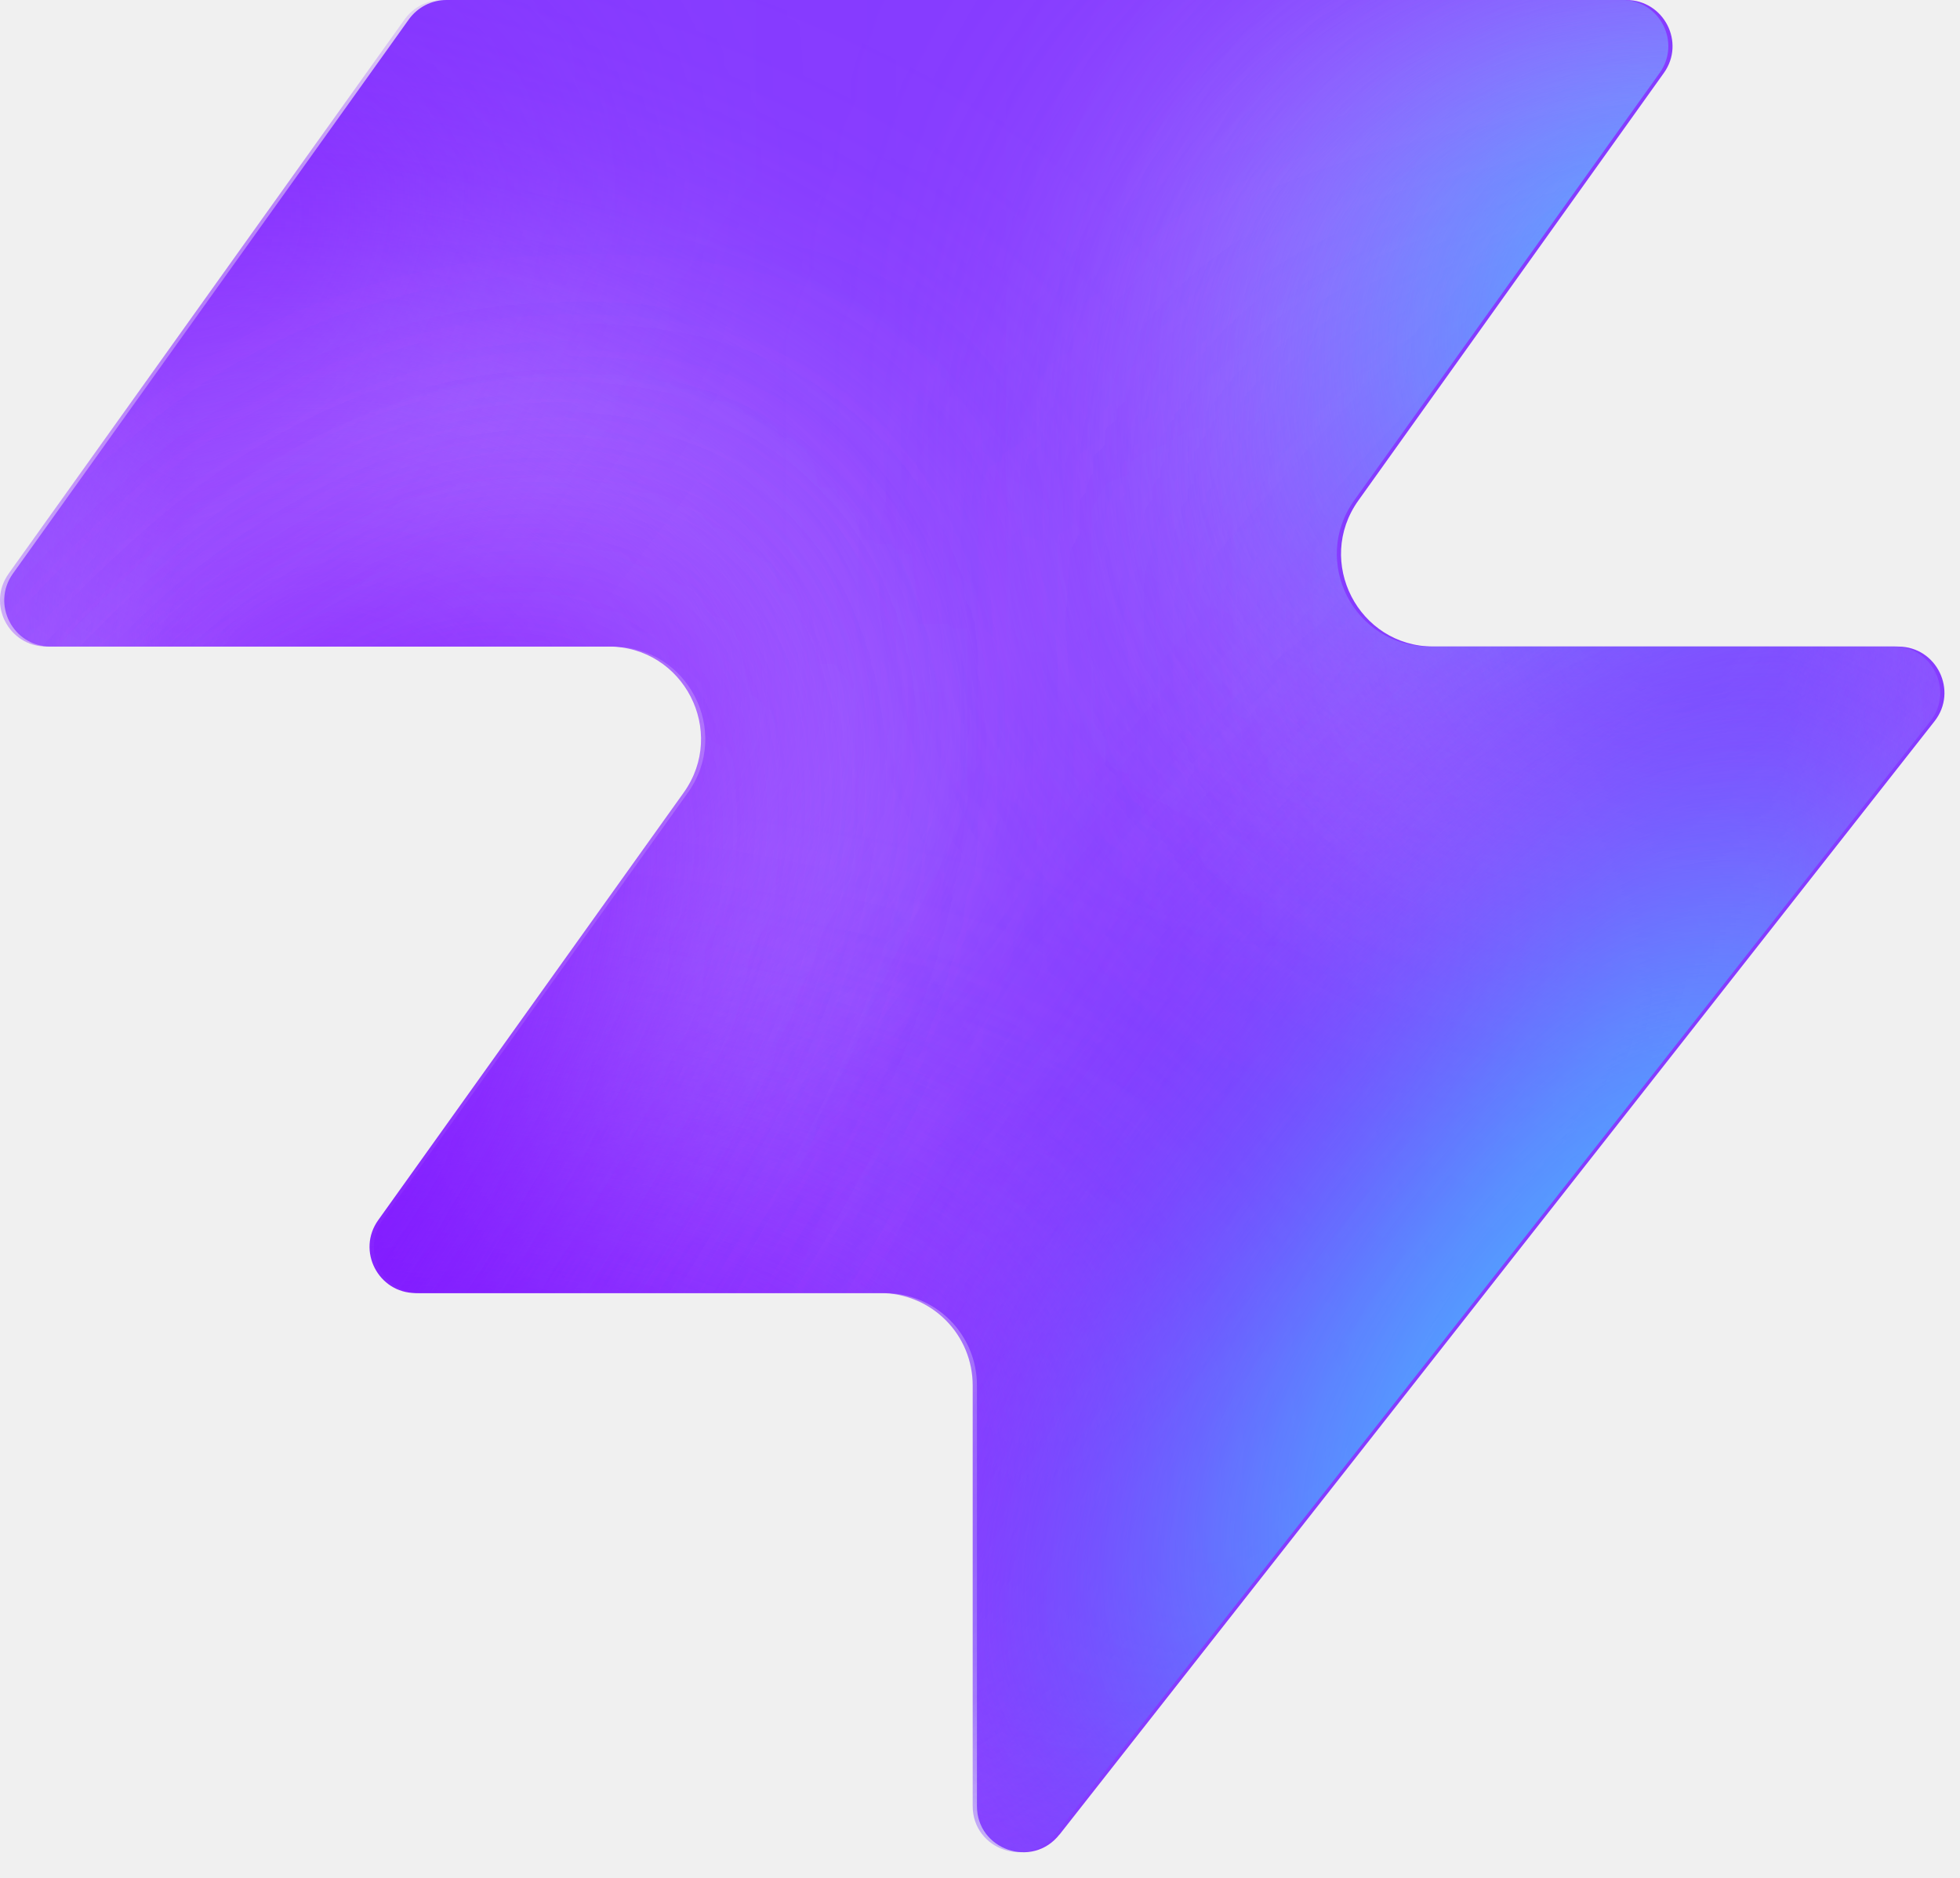
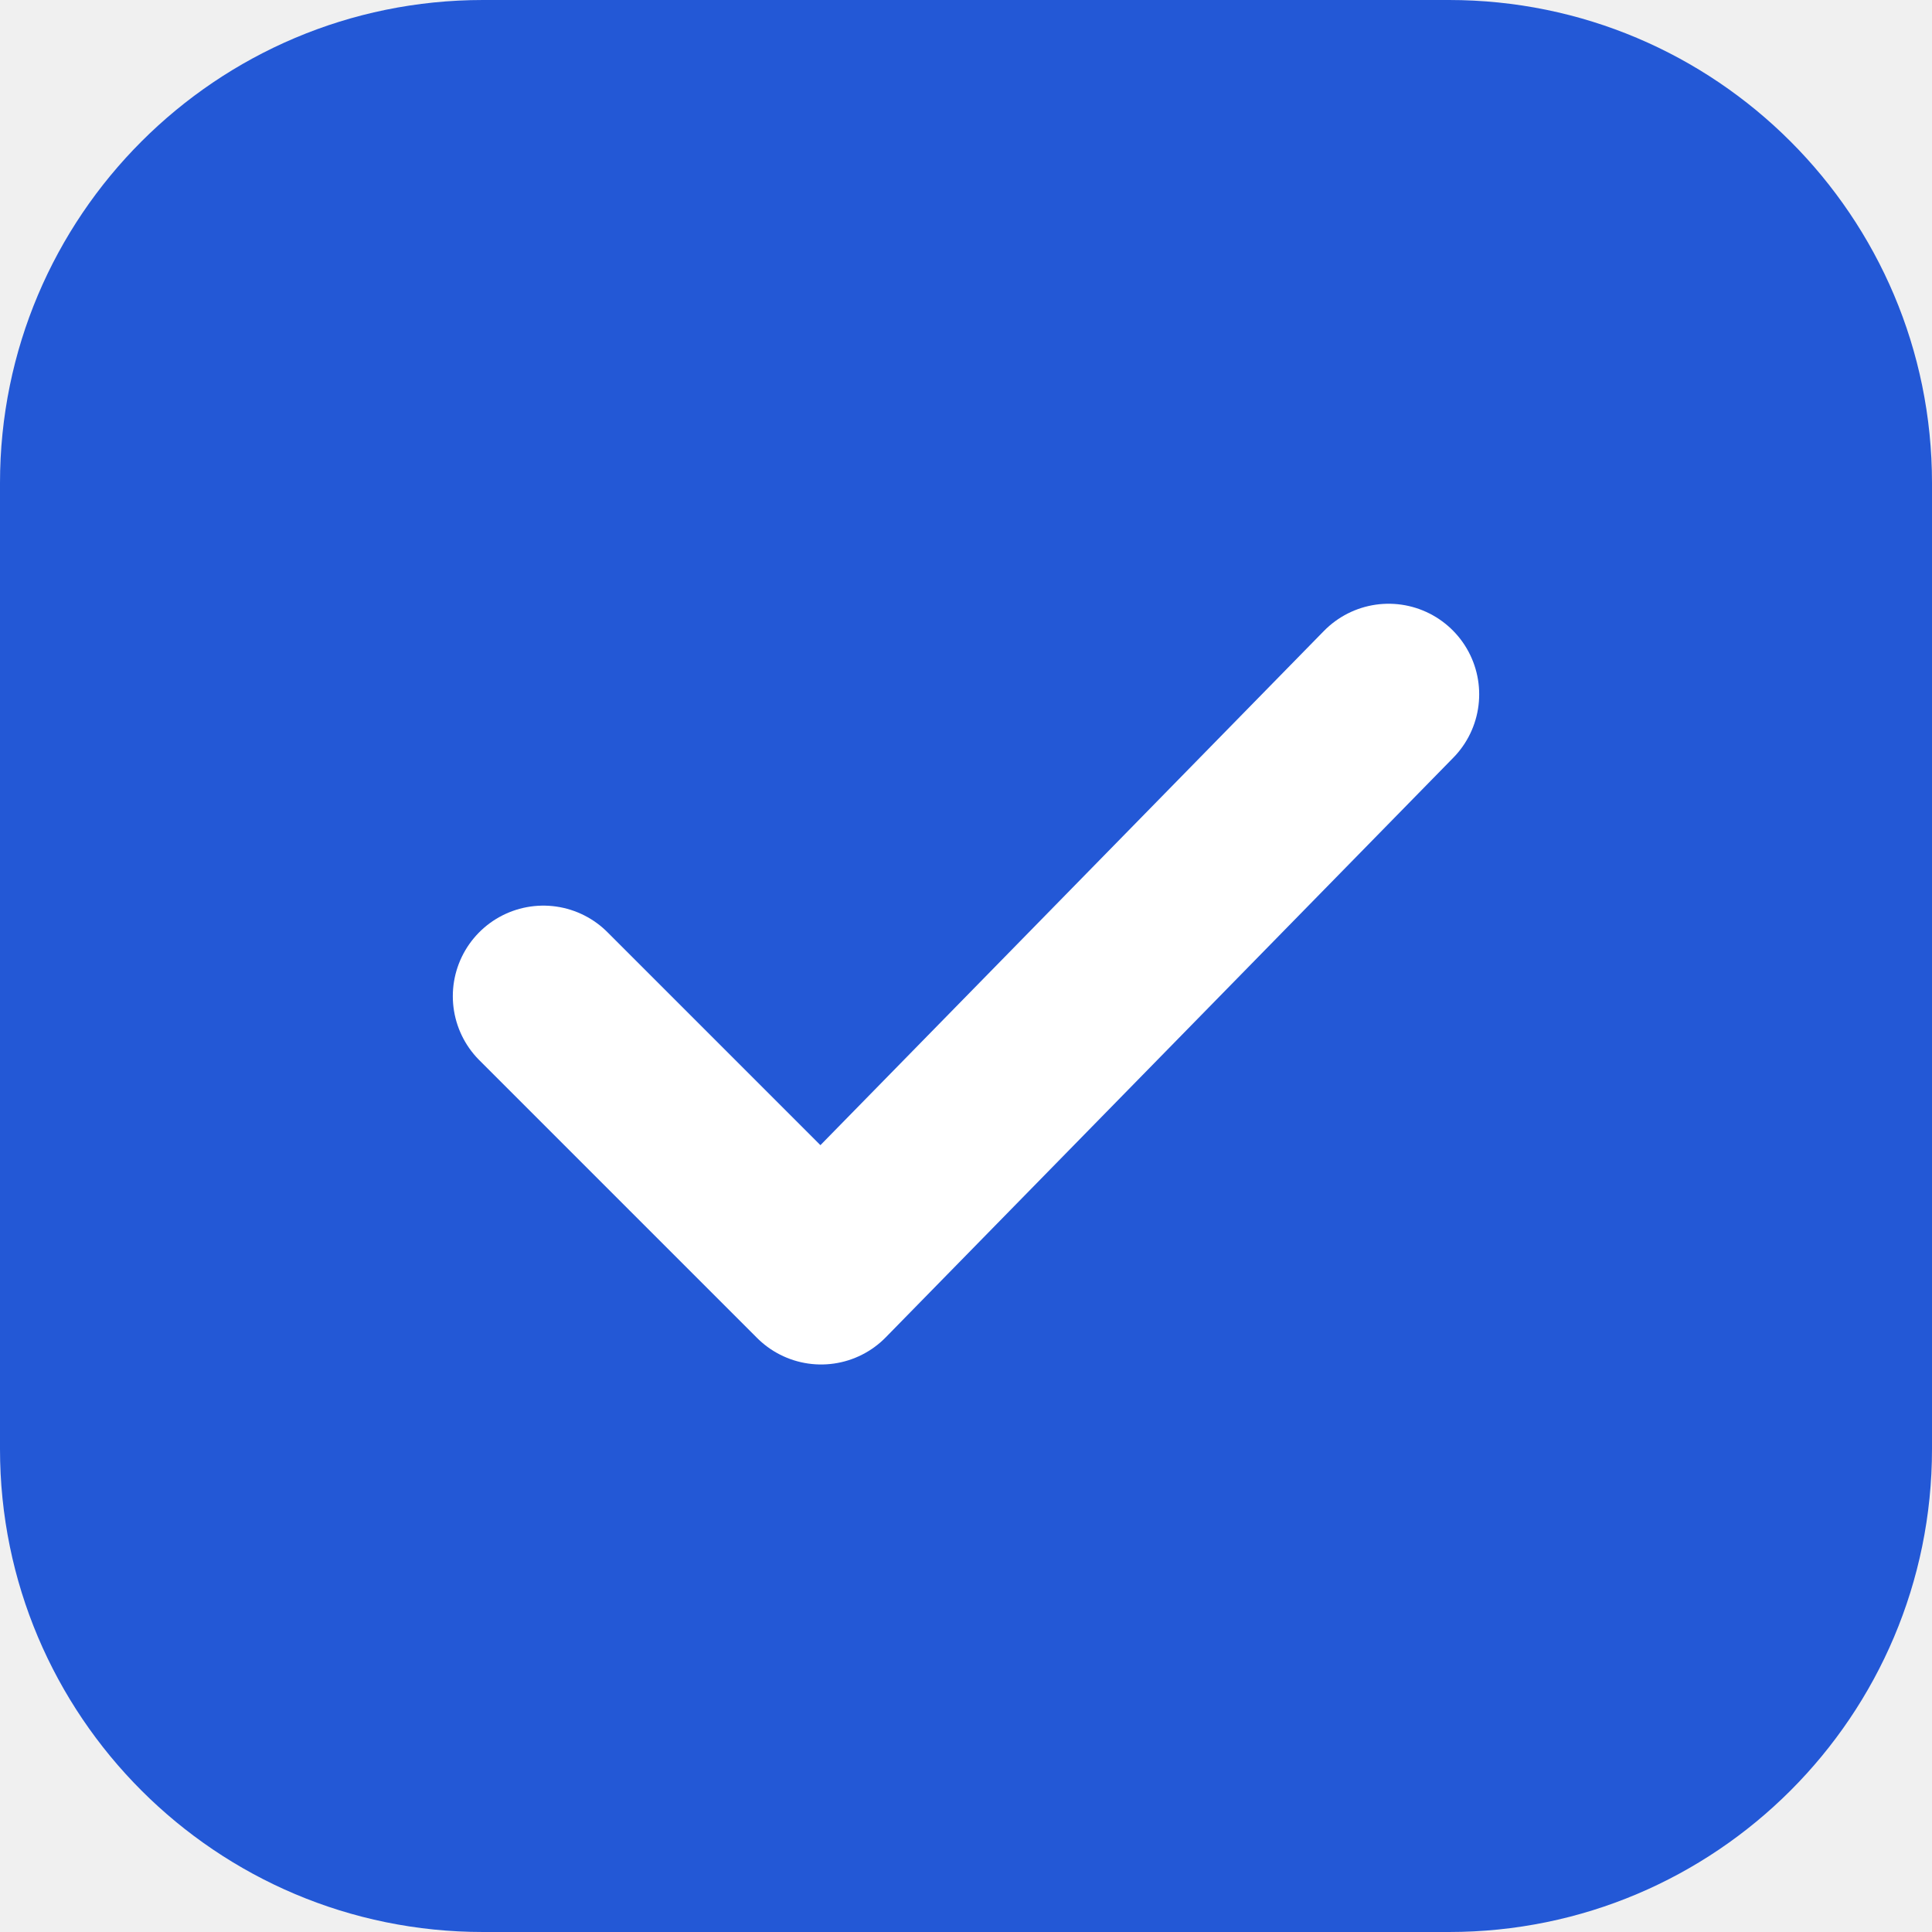
- <svg xmlns="http://www.w3.org/2000/svg" width="48" height="46" fill="none" viewBox="0 0 48 46">
-   <path fill="#863bff" d="M25.946 44.938c-.664.845-2.021.375-2.021-.698V33.937a2.26 2.26 0 0 0-2.262-2.262H10.287c-.92 0-1.456-1.04-.92-1.788l7.48-10.471c1.07-1.497 0-3.578-1.842-3.578H1.237c-.92 0-1.456-1.04-.92-1.788L10.013.474c.214-.297.556-.474.92-.474h28.894c.92 0 1.456 1.04.92 1.788l-7.48 10.471c-1.07 1.498 0 3.579 1.842 3.579h11.377c.943 0 1.473 1.088.89 1.83L25.947 44.94z" style="fill:#863bff;fill:color(display-p3 .525 .23 1);fill-opacity:1" />
-   <mask id="a" width="48" height="46" x="0" y="0" maskUnits="userSpaceOnUse" style="mask-type:alpha">
-     <path fill="#000" d="M25.842 44.938c-.664.844-2.021.375-2.021-.698V33.937a2.26 2.26 0 0 0-2.262-2.262H10.183c-.92 0-1.456-1.04-.92-1.788l7.48-10.471c1.07-1.498 0-3.579-1.842-3.579H1.133c-.92 0-1.456-1.04-.92-1.787L9.91.473c.214-.297.556-.474.92-.474h28.894c.92 0 1.456 1.04.92 1.788l-7.48 10.471c-1.07 1.498 0 3.578 1.842 3.578h11.377c.943 0 1.473 1.088.89 1.832L25.843 44.94z" style="fill:#000;fill-opacity:1" />
-   </mask>
-   <g mask="url(#a)">
-     <g filter="url(#b)">
-       <ellipse cx="5.508" cy="14.704" fill="#ede6ff" rx="5.508" ry="14.704" style="fill:#ede6ff;fill:color(display-p3 .927 .903 1);fill-opacity:1" transform="matrix(.00324 1 1 -.00324 -4.47 31.516)" />
-     </g>
-     <g filter="url(#c)">
-       <ellipse cx="10.399" cy="29.851" fill="#ede6ff" rx="10.399" ry="29.851" style="fill:#ede6ff;fill:color(display-p3 .927 .903 1);fill-opacity:1" transform="matrix(.00324 1 1 -.00324 -39.328 7.883)" />
-     </g>
-     <g filter="url(#d)">
-       <ellipse cx="5.508" cy="30.487" fill="#7e14ff" rx="5.508" ry="30.487" style="fill:#7e14ff;fill:color(display-p3 .492 .077 1);fill-opacity:1" transform="rotate(89.814 -25.913 -14.639)scale(1 -1)" />
-     </g>
-     <g filter="url(#e)">
-       <ellipse cx="5.508" cy="30.599" fill="#7e14ff" rx="5.508" ry="30.599" style="fill:#7e14ff;fill:color(display-p3 .492 .077 1);fill-opacity:1" transform="rotate(89.814 -32.644 -3.334)scale(1 -1)" />
-     </g>
-     <g filter="url(#f)">
-       <ellipse cx="5.508" cy="30.599" fill="#7e14ff" rx="5.508" ry="30.599" style="fill:#7e14ff;fill:color(display-p3 .492 .077 1);fill-opacity:1" transform="matrix(.00324 1 1 -.00324 -34.34 30.47)" />
-     </g>
-     <g filter="url(#g)">
-       <ellipse cx="14.072" cy="22.078" fill="#ede6ff" rx="14.072" ry="22.078" style="fill:#ede6ff;fill:color(display-p3 .927 .903 1);fill-opacity:1" transform="rotate(93.35 24.506 48.493)scale(-1 1)" />
-     </g>
-     <g filter="url(#h)">
-       <ellipse cx="3.47" cy="21.501" fill="#7e14ff" rx="3.47" ry="21.501" style="fill:#7e14ff;fill:color(display-p3 .492 .077 1);fill-opacity:1" transform="rotate(89.009 28.708 47.59)scale(-1 1)" />
-     </g>
-     <g filter="url(#i)">
-       <ellipse cx="3.47" cy="21.501" fill="#7e14ff" rx="3.47" ry="21.501" style="fill:#7e14ff;fill:color(display-p3 .492 .077 1);fill-opacity:1" transform="rotate(89.009 28.708 47.59)scale(-1 1)" />
-     </g>
-     <g filter="url(#j)">
-       <ellipse cx=".387" cy="8.972" fill="#7e14ff" rx="4.407" ry="29.108" style="fill:#7e14ff;fill:color(display-p3 .492 .077 1);fill-opacity:1" transform="rotate(39.51 .387 8.972)" />
-     </g>
-     <g filter="url(#k)">
-       <ellipse cx="47.523" cy="-6.092" fill="#7e14ff" rx="4.407" ry="29.108" style="fill:#7e14ff;fill:color(display-p3 .492 .077 1);fill-opacity:1" transform="rotate(37.892 47.523 -6.092)" />
-     </g>
-     <g filter="url(#l)">
-       <ellipse cx="41.412" cy="6.333" fill="#47bfff" rx="5.971" ry="9.665" style="fill:#47bfff;fill:color(display-p3 .28 .748 1);fill-opacity:1" transform="rotate(37.892 41.412 6.333)" />
-     </g>
-     <g filter="url(#m)">
-       <ellipse cx="-1.879" cy="38.332" fill="#7e14ff" rx="4.407" ry="29.108" style="fill:#7e14ff;fill:color(display-p3 .492 .077 1);fill-opacity:1" transform="rotate(37.892 -1.88 38.332)" />
-     </g>
-     <g filter="url(#n)">
-       <ellipse cx="-1.879" cy="38.332" fill="#7e14ff" rx="4.407" ry="29.108" style="fill:#7e14ff;fill:color(display-p3 .492 .077 1);fill-opacity:1" transform="rotate(37.892 -1.88 38.332)" />
-     </g>
-     <g filter="url(#o)">
-       <ellipse cx="35.651" cy="29.907" fill="#7e14ff" rx="4.407" ry="29.108" style="fill:#7e14ff;fill:color(display-p3 .492 .077 1);fill-opacity:1" transform="rotate(37.892 35.651 29.907)" />
-     </g>
-     <g filter="url(#p)">
-       <ellipse cx="38.418" cy="32.4" fill="#47bfff" rx="5.971" ry="15.297" style="fill:#47bfff;fill:color(display-p3 .28 .748 1);fill-opacity:1" transform="rotate(37.892 38.418 32.4)" />
-     </g>
-   </g>
-   <defs>
-     <filter id="b" width="60.045" height="41.654" x="-19.77" y="16.149" color-interpolation-filters="sRGB" filterUnits="userSpaceOnUse">
-       <feFlood flood-opacity="0" result="BackgroundImageFix" />
-       <feBlend in="SourceGraphic" in2="BackgroundImageFix" result="shape" />
-       <feGaussianBlur result="effect1_foregroundBlur_2002_17158" stdDeviation="7.659" />
-     </filter>
-     <filter id="c" width="90.34" height="51.437" x="-54.613" y="-7.533" color-interpolation-filters="sRGB" filterUnits="userSpaceOnUse">
-       <feFlood flood-opacity="0" result="BackgroundImageFix" />
-       <feBlend in="SourceGraphic" in2="BackgroundImageFix" result="shape" />
-       <feGaussianBlur result="effect1_foregroundBlur_2002_17158" stdDeviation="7.659" />
-     </filter>
-     <filter id="d" width="79.355" height="29.4" x="-49.64" y="2.03" color-interpolation-filters="sRGB" filterUnits="userSpaceOnUse">
-       <feFlood flood-opacity="0" result="BackgroundImageFix" />
-       <feBlend in="SourceGraphic" in2="BackgroundImageFix" result="shape" />
-       <feGaussianBlur result="effect1_foregroundBlur_2002_17158" stdDeviation="4.596" />
-     </filter>
-     <filter id="e" width="79.579" height="29.4" x="-45.045" y="20.029" color-interpolation-filters="sRGB" filterUnits="userSpaceOnUse">
-       <feFlood flood-opacity="0" result="BackgroundImageFix" />
-       <feBlend in="SourceGraphic" in2="BackgroundImageFix" result="shape" />
-       <feGaussianBlur result="effect1_foregroundBlur_2002_17158" stdDeviation="4.596" />
-     </filter>
-     <filter id="f" width="79.579" height="29.4" x="-43.513" y="21.178" color-interpolation-filters="sRGB" filterUnits="userSpaceOnUse">
-       <feFlood flood-opacity="0" result="BackgroundImageFix" />
-       <feBlend in="SourceGraphic" in2="BackgroundImageFix" result="shape" />
-       <feGaussianBlur result="effect1_foregroundBlur_2002_17158" stdDeviation="4.596" />
-     </filter>
-     <filter id="g" width="74.749" height="58.852" x="15.756" y="-17.901" color-interpolation-filters="sRGB" filterUnits="userSpaceOnUse">
-       <feFlood flood-opacity="0" result="BackgroundImageFix" />
-       <feBlend in="SourceGraphic" in2="BackgroundImageFix" result="shape" />
-       <feGaussianBlur result="effect1_foregroundBlur_2002_17158" stdDeviation="7.659" />
-     </filter>
-     <filter id="h" width="61.377" height="25.362" x="23.548" y="2.284" color-interpolation-filters="sRGB" filterUnits="userSpaceOnUse">
-       <feFlood flood-opacity="0" result="BackgroundImageFix" />
-       <feBlend in="SourceGraphic" in2="BackgroundImageFix" result="shape" />
-       <feGaussianBlur result="effect1_foregroundBlur_2002_17158" stdDeviation="4.596" />
-     </filter>
-     <filter id="i" width="61.377" height="25.362" x="23.548" y="2.284" color-interpolation-filters="sRGB" filterUnits="userSpaceOnUse">
-       <feFlood flood-opacity="0" result="BackgroundImageFix" />
-       <feBlend in="SourceGraphic" in2="BackgroundImageFix" result="shape" />
-       <feGaussianBlur result="effect1_foregroundBlur_2002_17158" stdDeviation="4.596" />
-     </filter>
-     <filter id="j" width="56.045" height="63.649" x="-27.636" y="-22.853" color-interpolation-filters="sRGB" filterUnits="userSpaceOnUse">
-       <feFlood flood-opacity="0" result="BackgroundImageFix" />
-       <feBlend in="SourceGraphic" in2="BackgroundImageFix" result="shape" />
-       <feGaussianBlur result="effect1_foregroundBlur_2002_17158" stdDeviation="4.596" />
-     </filter>
-     <filter id="k" width="54.814" height="64.646" x="20.116" y="-38.415" color-interpolation-filters="sRGB" filterUnits="userSpaceOnUse">
-       <feFlood flood-opacity="0" result="BackgroundImageFix" />
-       <feBlend in="SourceGraphic" in2="BackgroundImageFix" result="shape" />
-       <feGaussianBlur result="effect1_foregroundBlur_2002_17158" stdDeviation="4.596" />
-     </filter>
-     <filter id="l" width="33.541" height="35.313" x="24.641" y="-11.323" color-interpolation-filters="sRGB" filterUnits="userSpaceOnUse">
-       <feFlood flood-opacity="0" result="BackgroundImageFix" />
-       <feBlend in="SourceGraphic" in2="BackgroundImageFix" result="shape" />
-       <feGaussianBlur result="effect1_foregroundBlur_2002_17158" stdDeviation="4.596" />
-     </filter>
-     <filter id="m" width="54.814" height="64.646" x="-29.286" y="6.009" color-interpolation-filters="sRGB" filterUnits="userSpaceOnUse">
-       <feFlood flood-opacity="0" result="BackgroundImageFix" />
-       <feBlend in="SourceGraphic" in2="BackgroundImageFix" result="shape" />
-       <feGaussianBlur result="effect1_foregroundBlur_2002_17158" stdDeviation="4.596" />
-     </filter>
-     <filter id="n" width="54.814" height="64.646" x="-29.286" y="6.009" color-interpolation-filters="sRGB" filterUnits="userSpaceOnUse">
-       <feFlood flood-opacity="0" result="BackgroundImageFix" />
-       <feBlend in="SourceGraphic" in2="BackgroundImageFix" result="shape" />
-       <feGaussianBlur result="effect1_foregroundBlur_2002_17158" stdDeviation="4.596" />
-     </filter>
-     <filter id="o" width="54.814" height="64.646" x="8.244" y="-2.416" color-interpolation-filters="sRGB" filterUnits="userSpaceOnUse">
-       <feFlood flood-opacity="0" result="BackgroundImageFix" />
-       <feBlend in="SourceGraphic" in2="BackgroundImageFix" result="shape" />
-       <feGaussianBlur result="effect1_foregroundBlur_2002_17158" stdDeviation="4.596" />
-     </filter>
-     <filter id="p" width="39.409" height="43.623" x="18.713" y="10.588" color-interpolation-filters="sRGB" filterUnits="userSpaceOnUse">
-       <feFlood flood-opacity="0" result="BackgroundImageFix" />
-       <feBlend in="SourceGraphic" in2="BackgroundImageFix" result="shape" />
-       <feGaussianBlur result="effect1_foregroundBlur_2002_17158" stdDeviation="4.596" />
-     </filter>
-   </defs>
+ <svg xmlns="http://www.w3.org/2000/svg" viewBox="0 0 32 32" fill="none">
+   <rect width="32" height="32" rx="8" fill="#2358d6" />
+   <path d="M9 16.5l4.6 4.6L23 11.5" stroke="#fff" stroke-width="3" stroke-linecap="round" stroke-linejoin="round" />
</svg>
